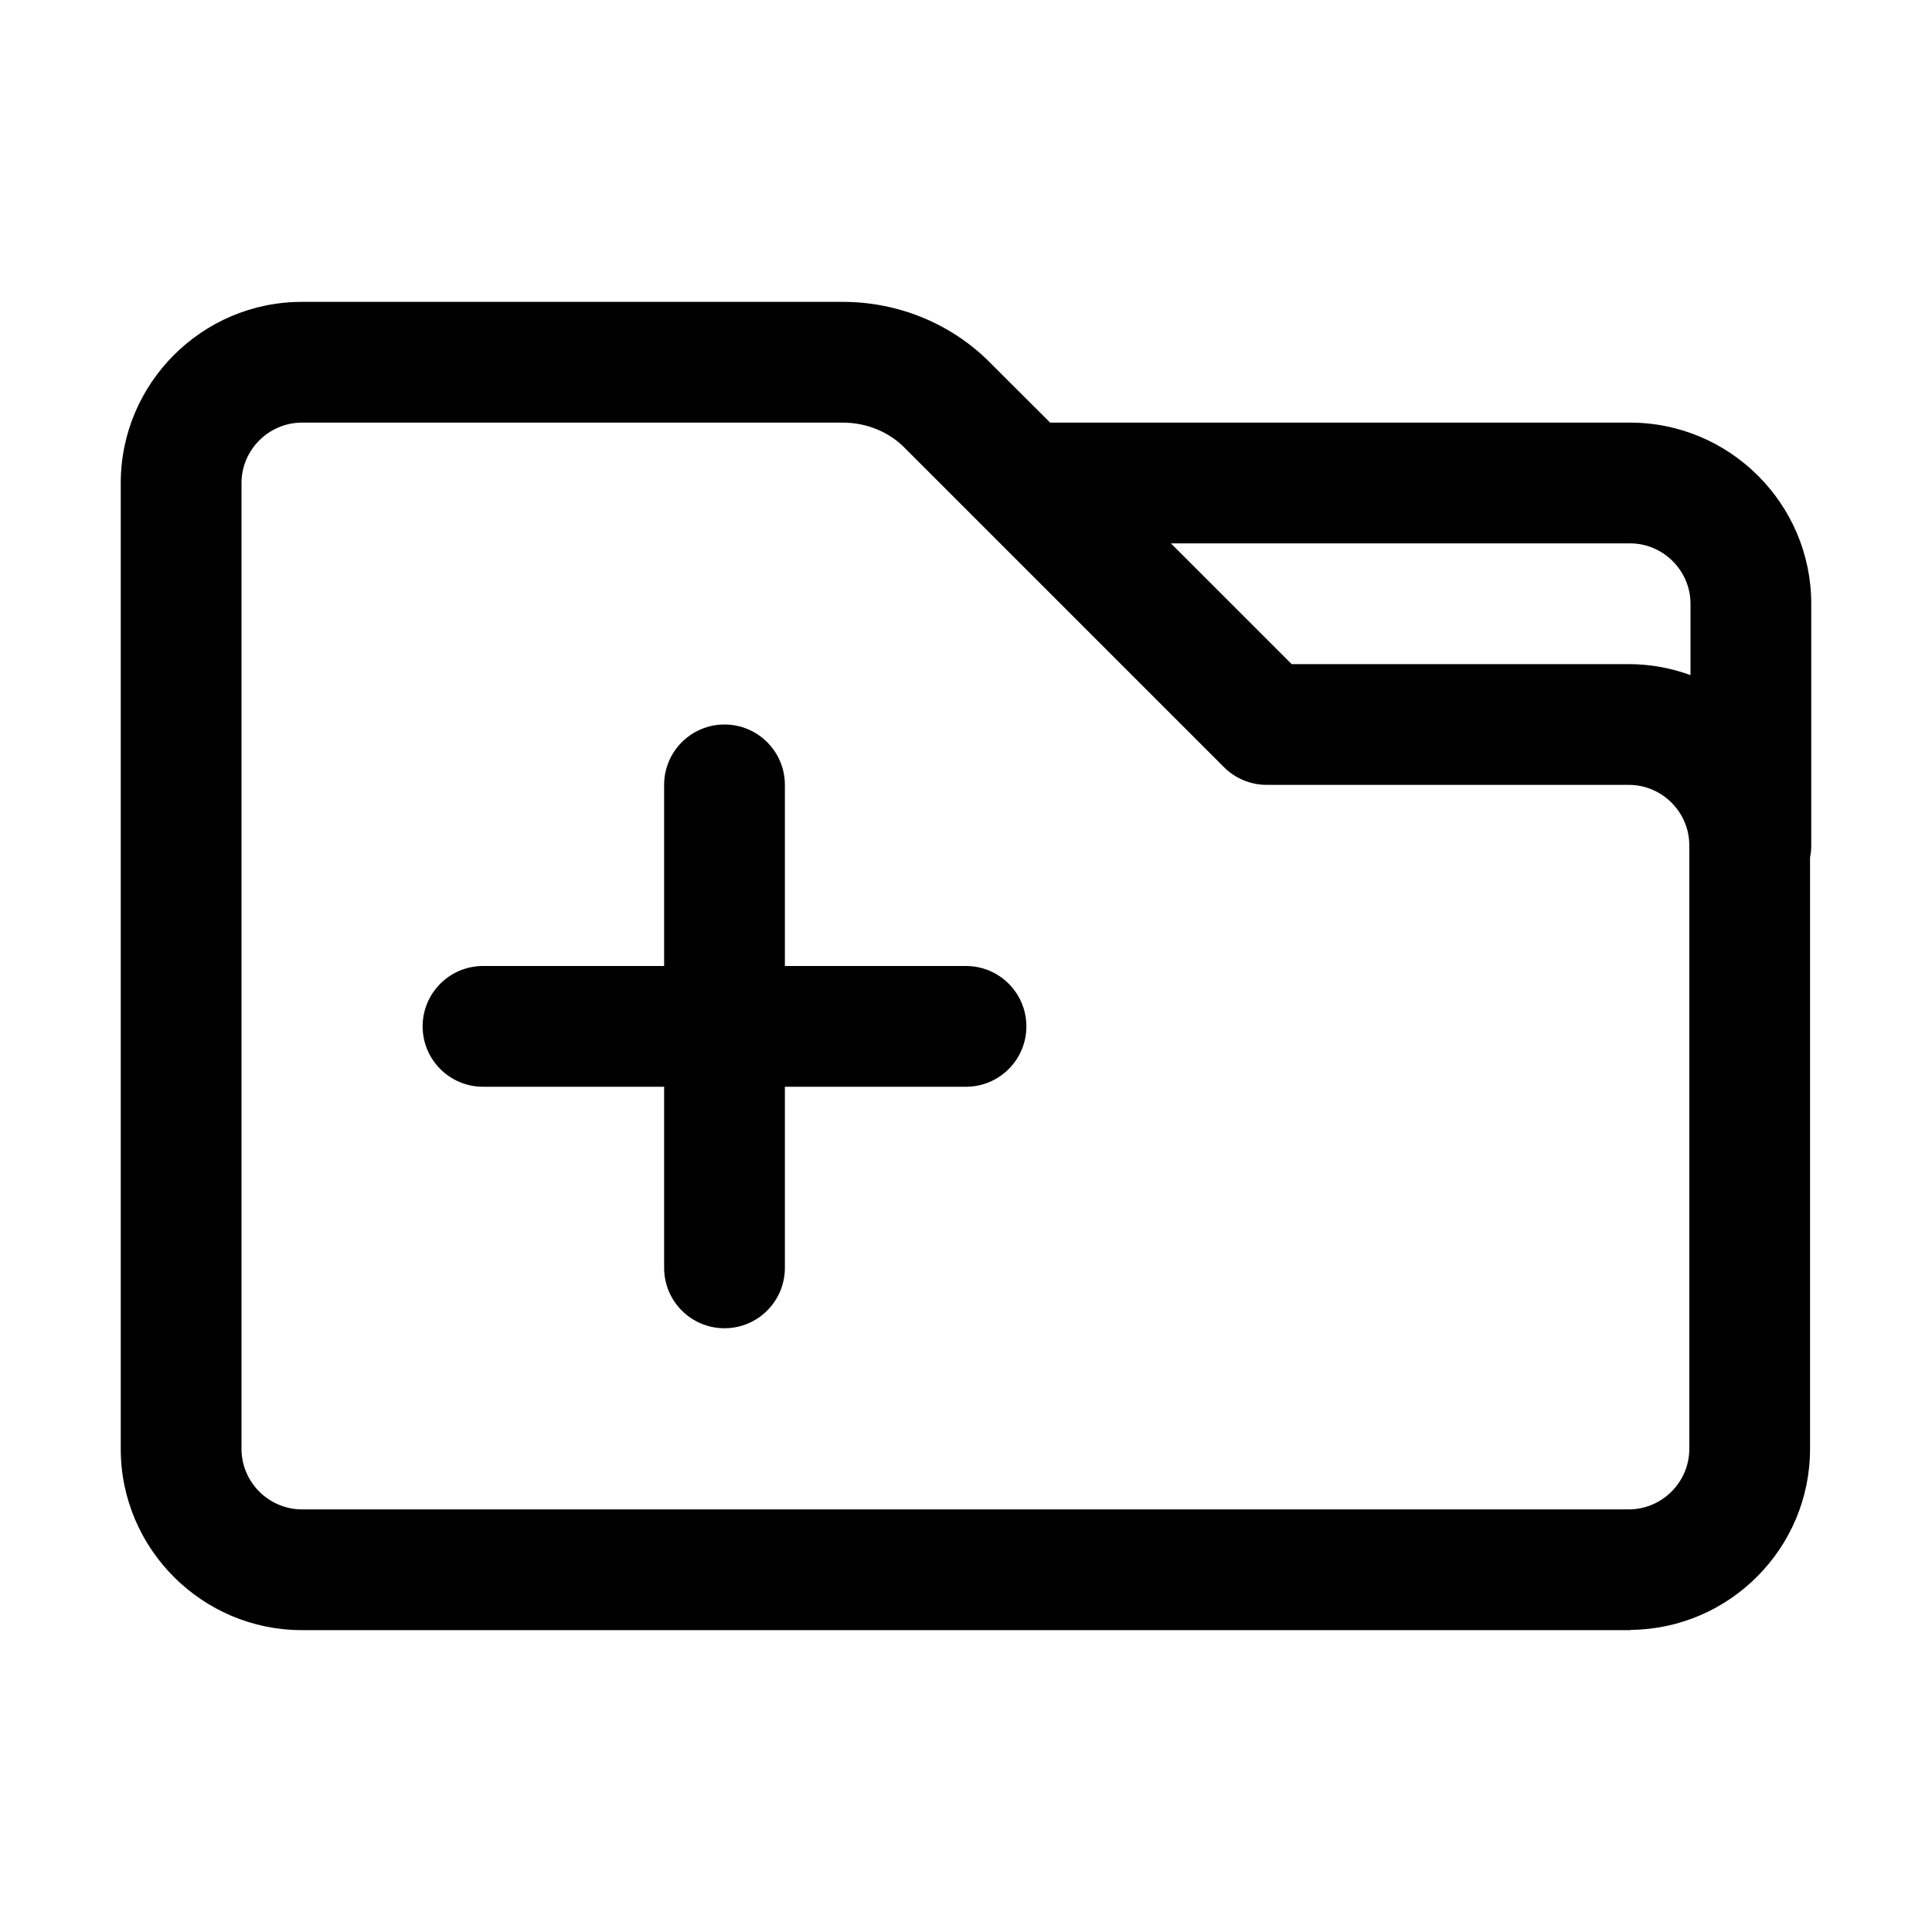
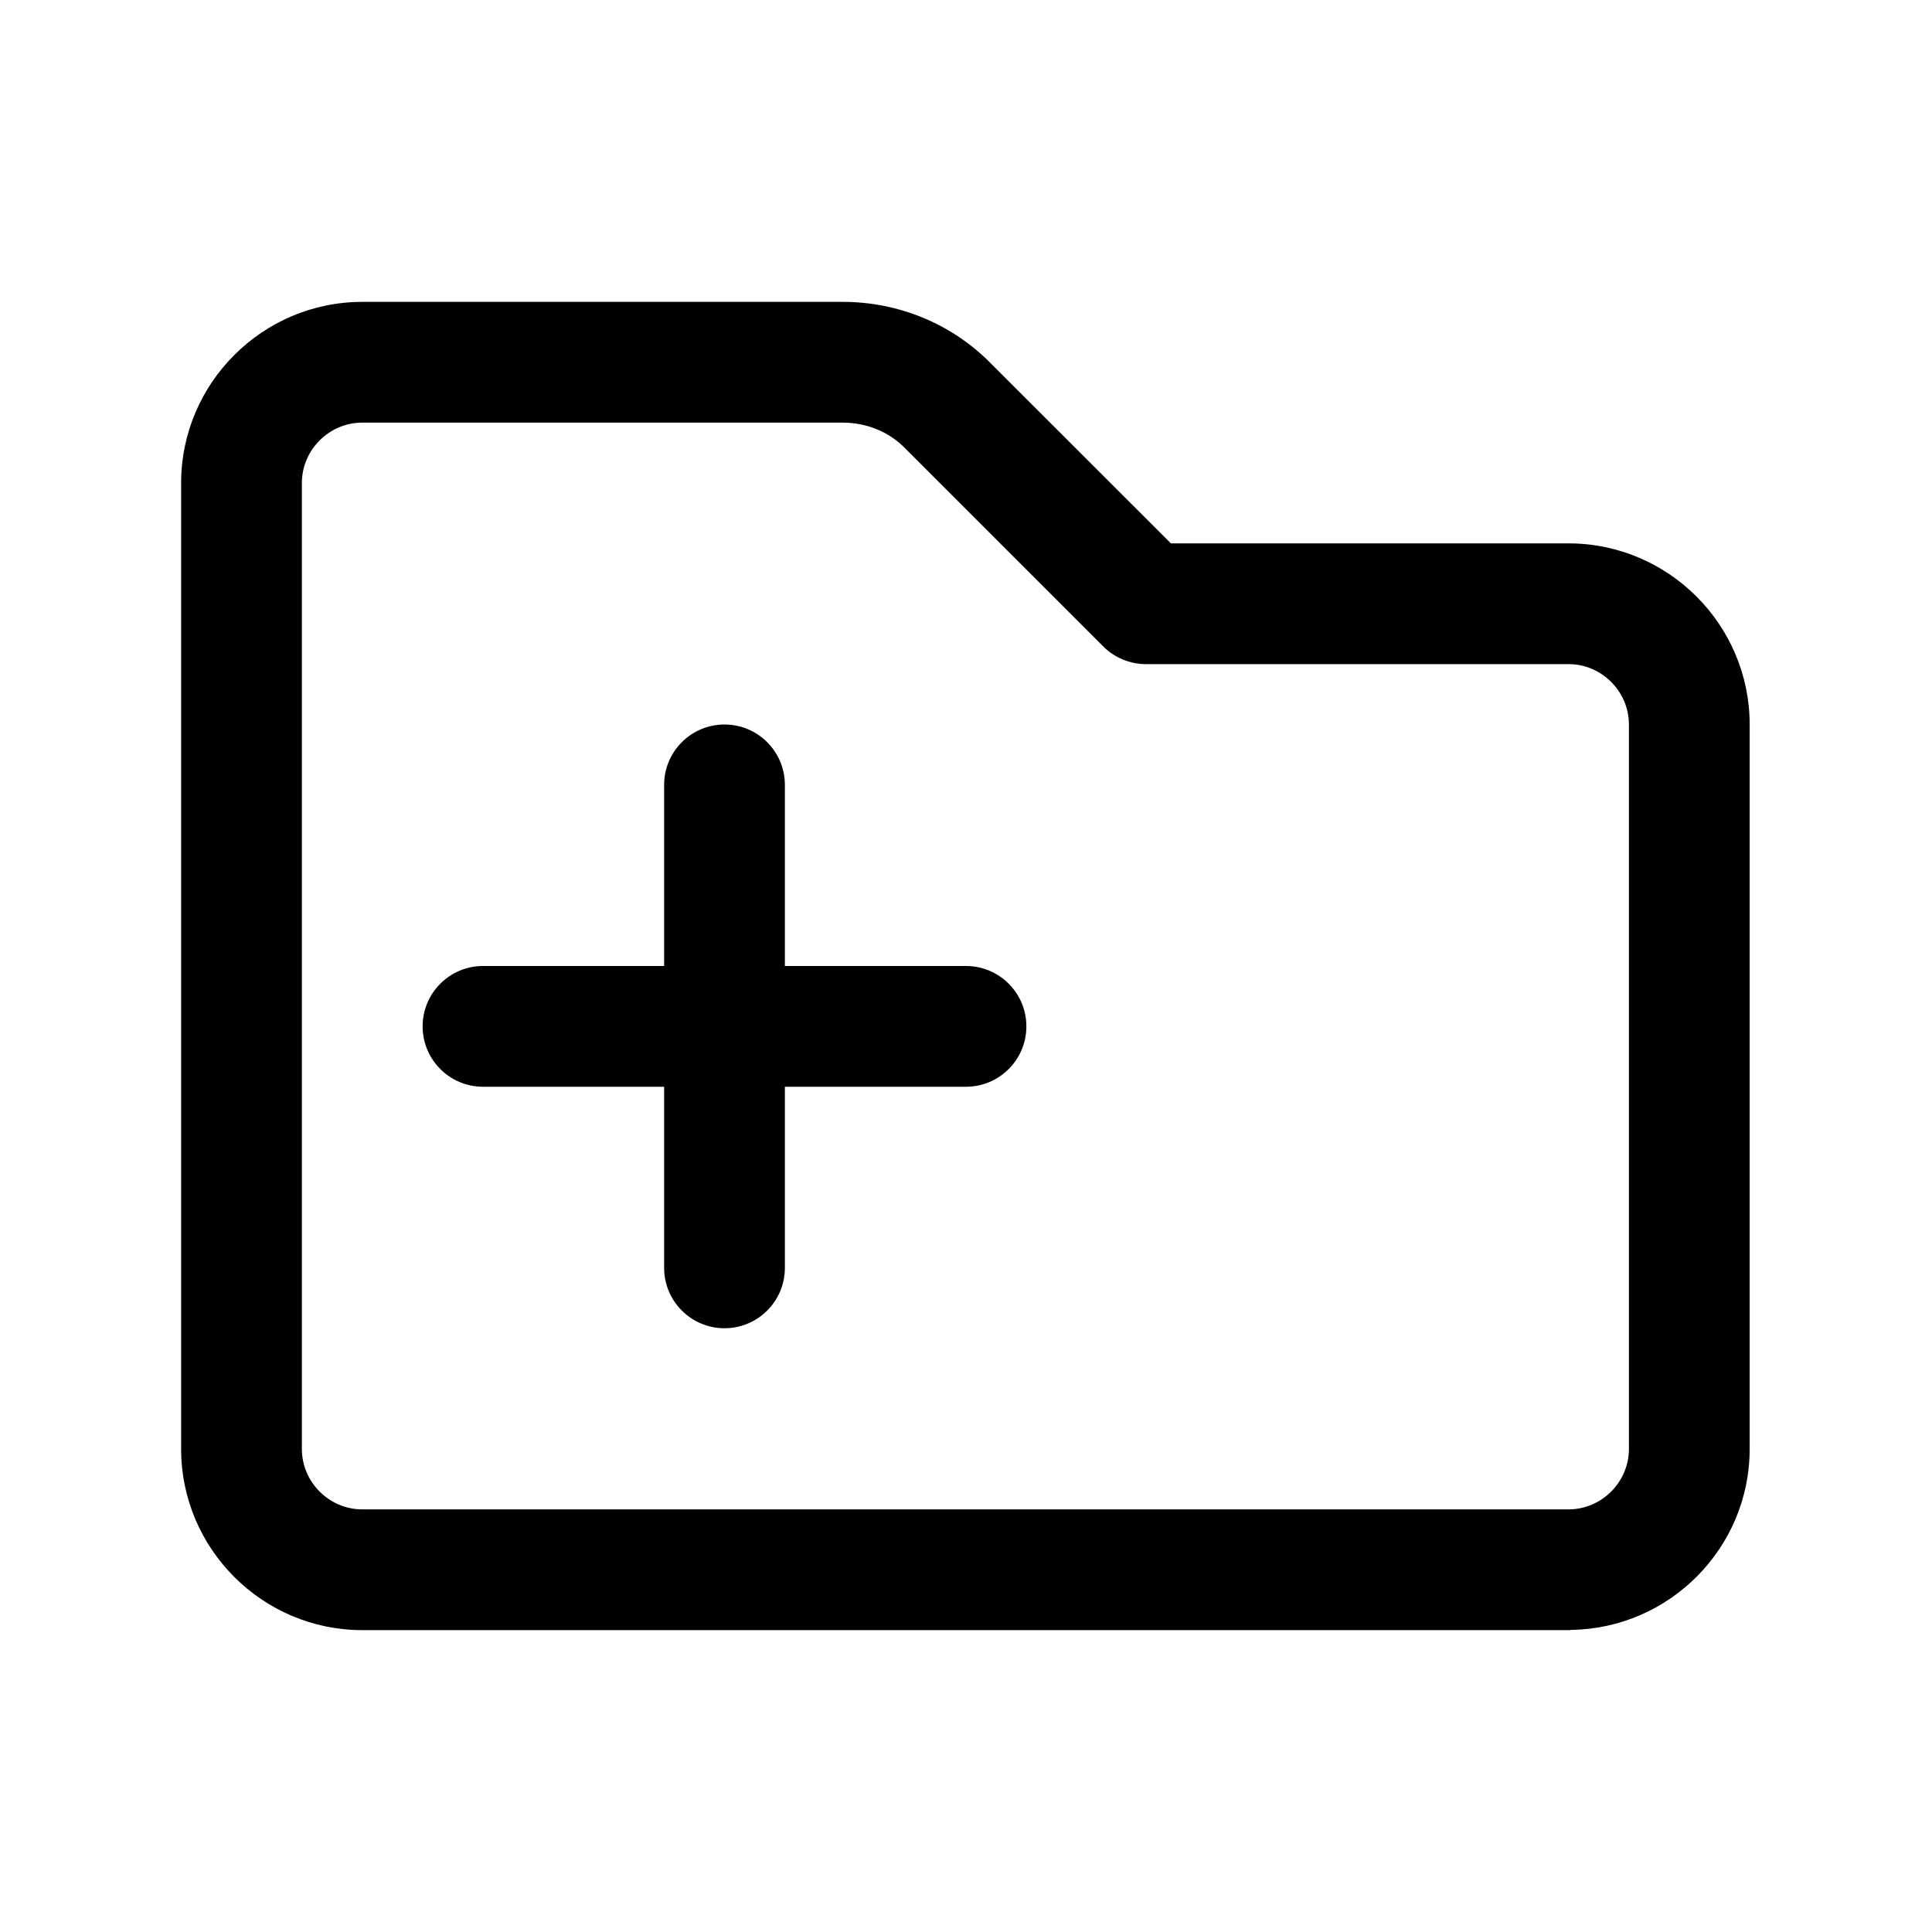
<svg xmlns="http://www.w3.org/2000/svg" width="16" height="16" viewBox="0 0 16 16" fill="none">
-   <path d="M6 6C6.276 6 6.5 6.224 6.5 6.5V8H8C8.276 8 8.5 8.224 8.5 8.5C8.5 8.776 8.276 9 8 9H6.5V10.5C6.5 10.776 6.276 11 6 11C5.724 11 5.5 10.776 5.5 10.5V9H4C3.724 9 3.5 8.776 3.5 8.5C3.5 8.224 3.724 8 4 8H5.5V6.5C5.5 6.224 5.724 6 6 6Z" fill="currentColor" />
-   <path fill-rule="evenodd" clip-rule="evenodd" d="M6.98 2.5C7.437 2.5 7.885 2.679 8.213 3.017L8.697 3.5H13.5C14.326 3.5 15 4.174 15 5V7C15 7.034 14.997 7.068 14.99 7.101V12C14.99 12.819 14.327 13.487 13.511 13.498C13.507 13.498 13.504 13.5 13.5 13.5H2.5C1.674 13.5 1 12.826 1 12V4C1 3.174 1.674 2.5 2.5 2.5H6.98ZM2.5 3.5C2.226 3.5 2 3.726 2 4V12C2 12.274 2.226 12.5 2.5 12.5H13.49C13.764 12.5 13.99 12.274 13.99 12V7C13.99 6.726 13.764 6.5 13.49 6.5H10.49C10.358 6.5 10.23 6.447 10.137 6.354L7.499 3.716C7.368 3.579 7.18 3.5 6.98 3.5H2.5ZM10.697 5.5H13.49C13.669 5.5 13.841 5.533 14 5.591V5C14 4.726 13.774 4.5 13.5 4.5H9.697L10.697 5.5Z" fill="currentColor" />
+   <path d="M6 6C6.276 6 6.5 6.224 6.5 6.5V8H8C8.276 8 8.5 8.224 8.5 8.5C8.5 8.776 8.276 9 8 9H6.5V10.5C6.5 10.776 6.276 11 6 11C5.724 11 5.5 10.776 5.5 10.5V9H4C3.724 9 3.5 8.776 3.5 8.5C3.5 8.224 3.724 8 4 8H5.5V6.5C5.5 6.224 5.724 6 6 6Z" fill="black" />
+   <path fill-rule="evenodd" clip-rule="evenodd" d="M6.98 2.5C7.437 2.5 7.885 2.679 8.213 3.017L9.697 4.5H12.99C13.816 4.5 14.49 5.174 14.49 6V12C14.49 12.819 13.827 13.487 13.011 13.498C13.007 13.498 13.004 13.5 13 13.5H3C2.174 13.5 1.5 12.826 1.5 12V4C1.5 3.174 2.174 2.5 3 2.5H6.98ZM3 3.5C2.726 3.5 2.5 3.726 2.5 4V12C2.5 12.274 2.726 12.5 3 12.5H12.99C13.264 12.5 13.49 12.274 13.49 12V6C13.49 5.726 13.264 5.5 12.99 5.5H9.49C9.358 5.5 9.23 5.447 9.137 5.354L7.499 3.716C7.368 3.579 7.18 3.5 6.98 3.5H3Z" fill="black" />
</svg>
